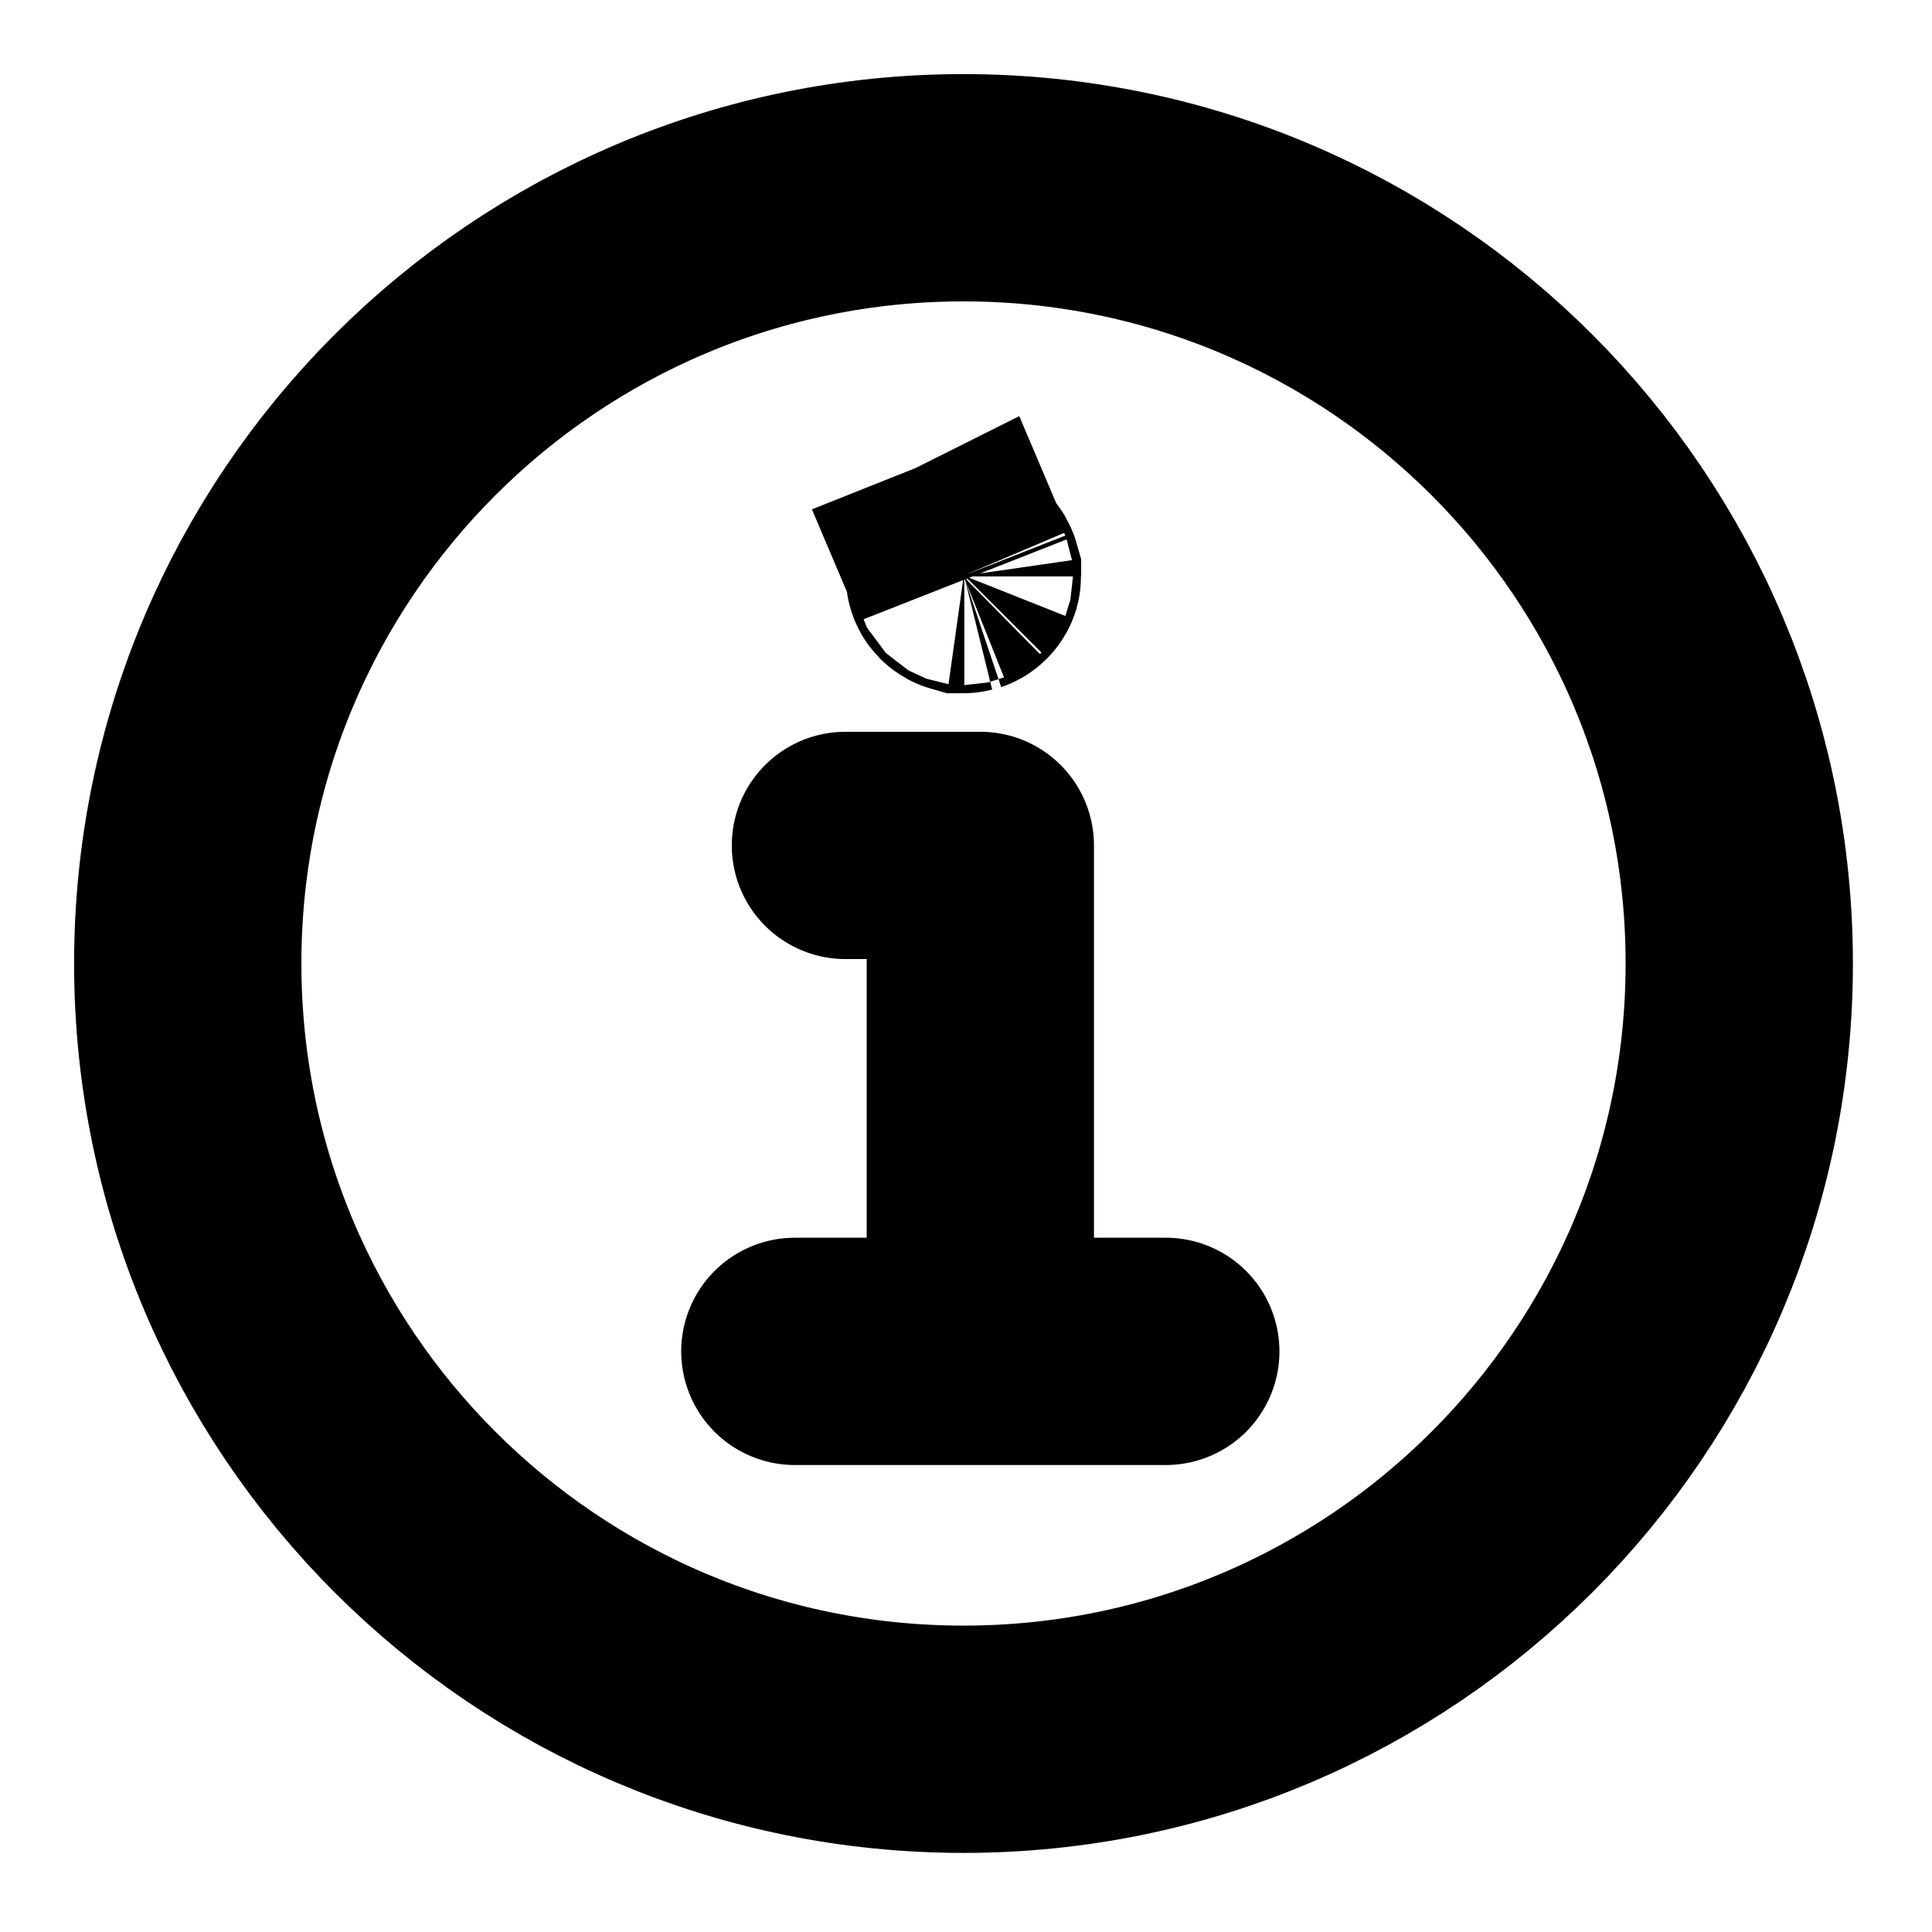
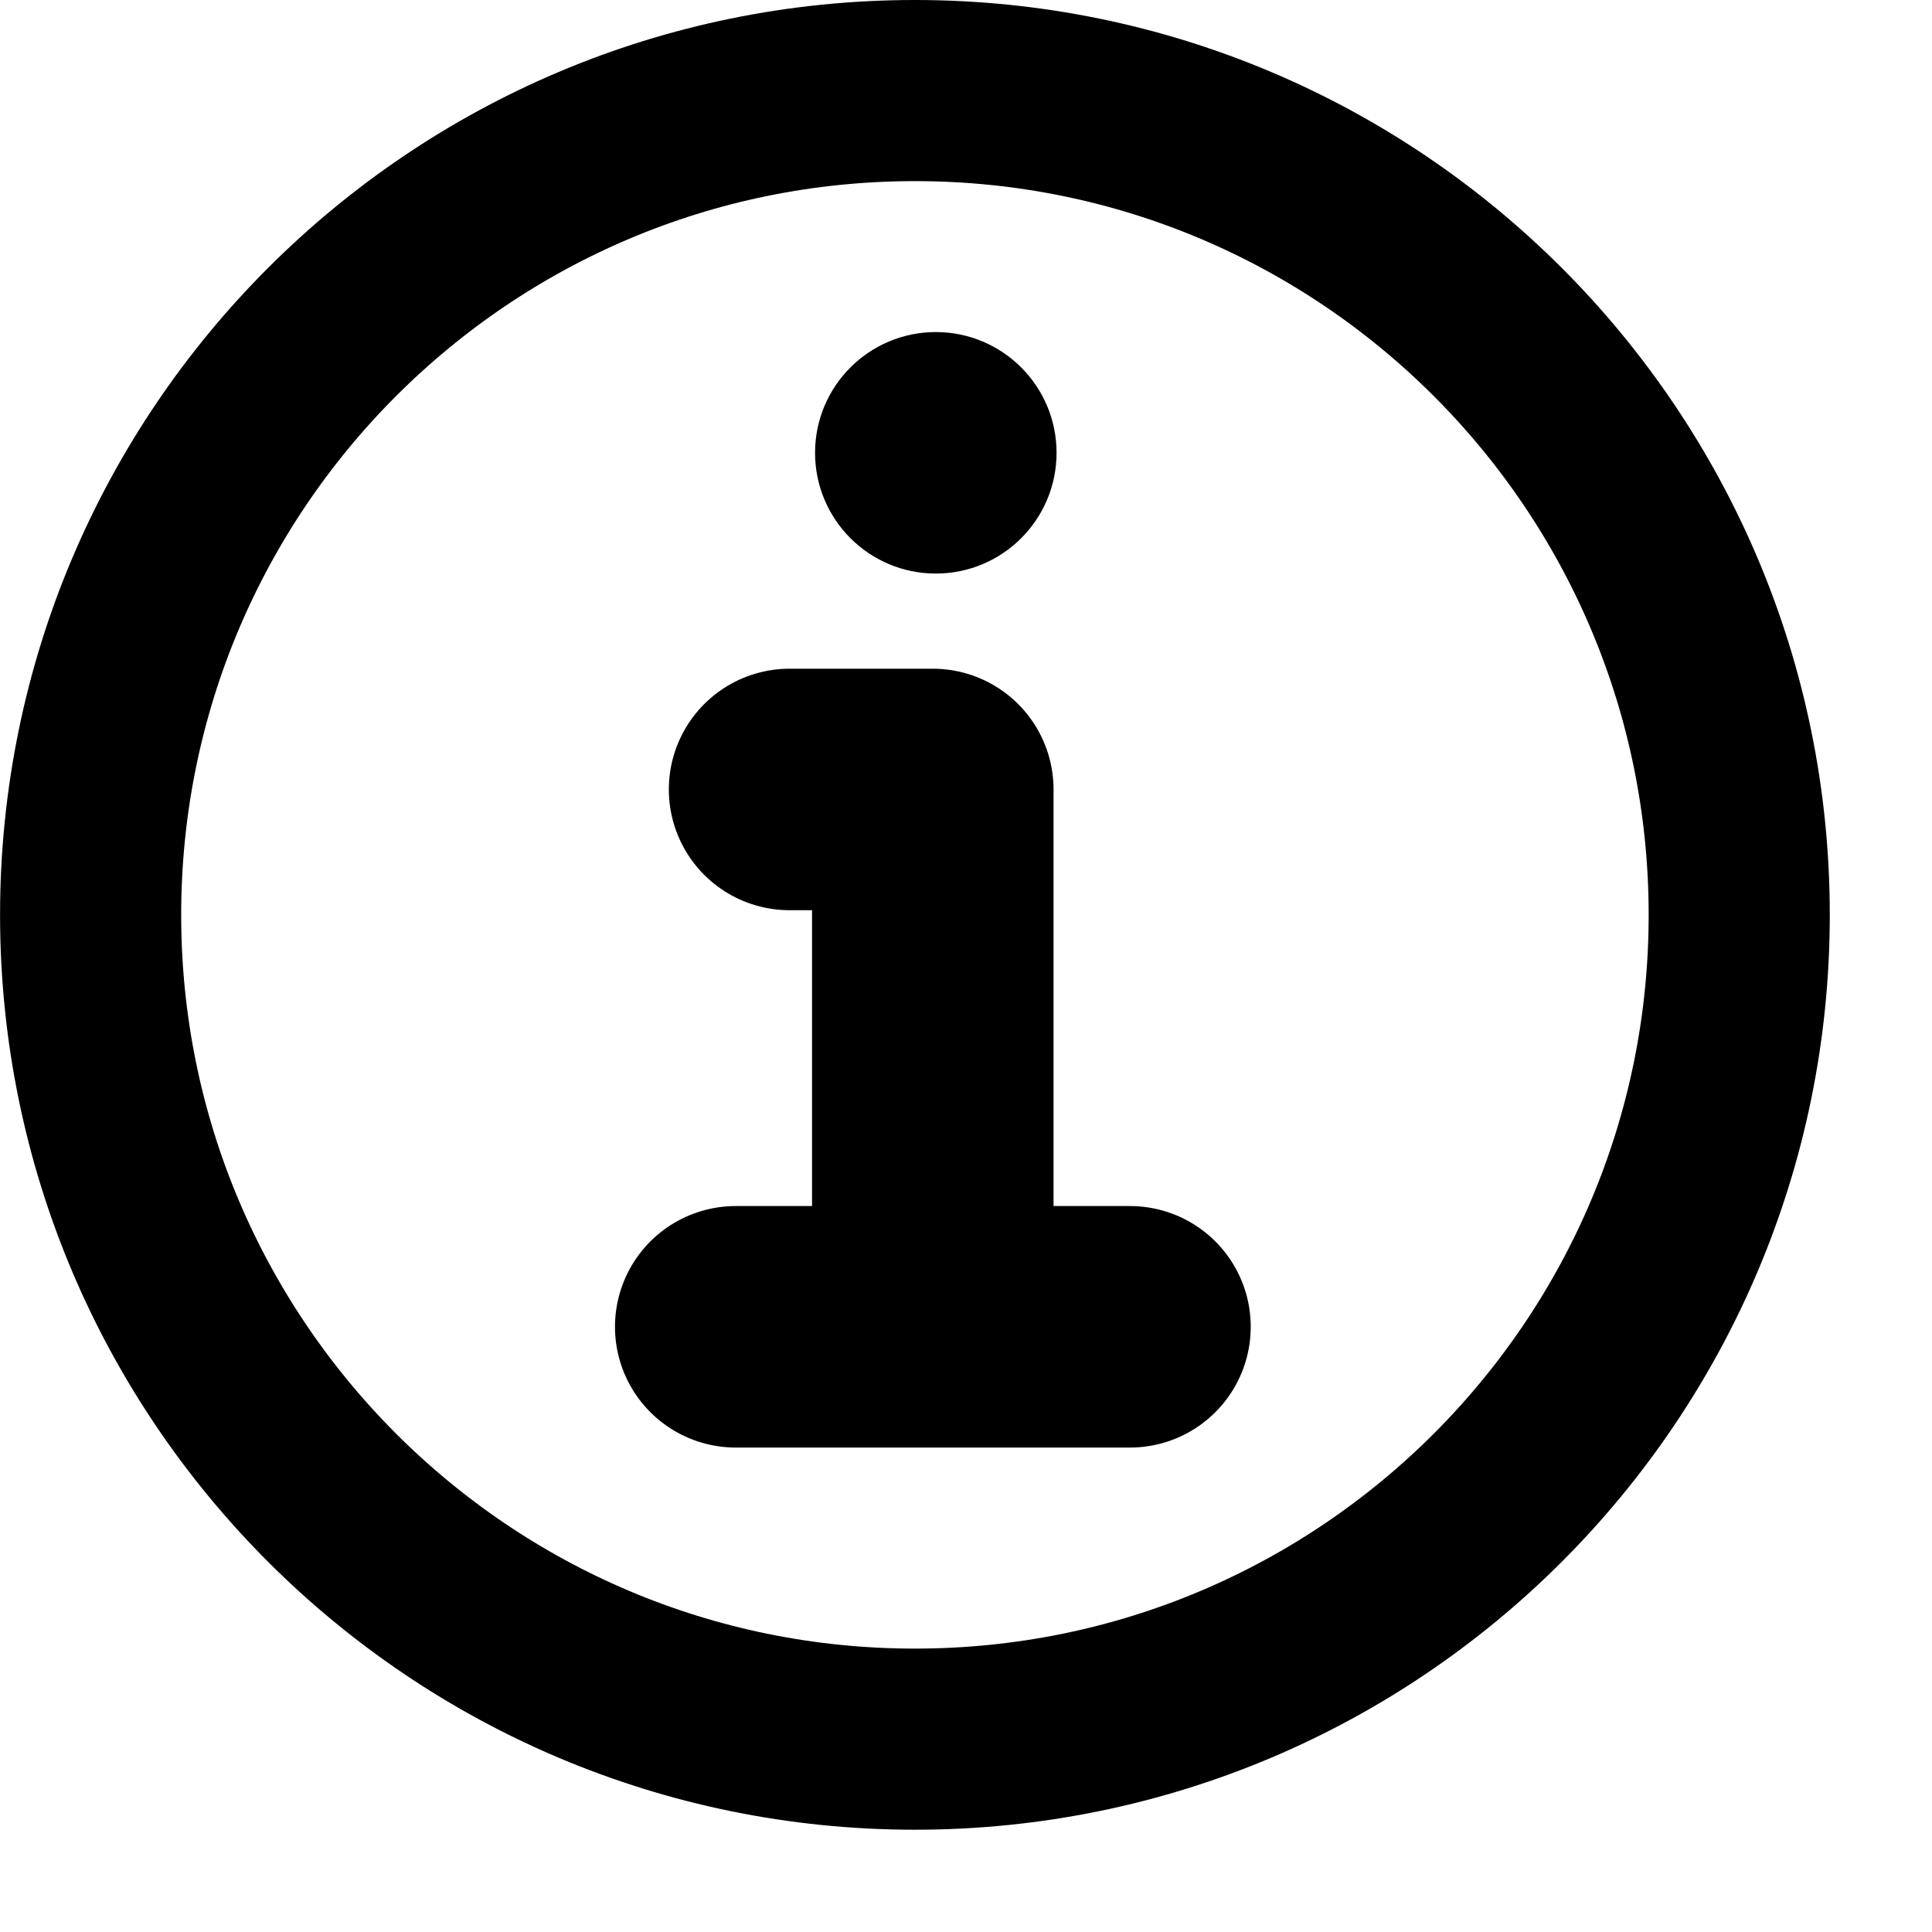
- <svg xmlns="http://www.w3.org/2000/svg" width="17" height="17" viewBox="0 0 17 17" fill="none">
-   <path d="M8.478 1.652C4.708 1.652 1.652 4.708 1.652 8.478C1.652 12.247 4.708 15.304 8.478 15.304C12.247 15.304 15.304 12.247 15.304 8.478C15.304 4.708 12.247 1.652 8.478 1.652Z" stroke="black" stroke-width="2" stroke-miterlimit="10" />
-   <path d="M7.439 7.439H8.626V11.742" stroke="black" stroke-width="2" stroke-linecap="round" stroke-linejoin="round" />
-   <path d="M6.994 11.891H10.258" stroke="black" stroke-width="2" stroke-miterlimit="10" stroke-linecap="round" />
-   <path d="M8.491 5.098C8.494 5.097 8.496 5.096 8.498 5.094C8.501 5.092 8.505 5.088 8.507 5.085C8.507 5.085 8.507 5.085 8.507 5.085C8.509 5.083 8.51 5.081 8.511 5.078C8.512 5.074 8.513 5.069 8.513 5.065C8.513 5.063 8.513 5.06 8.513 5.058C8.511 5.051 8.508 5.045 8.503 5.04C8.498 5.035 8.492 5.031 8.485 5.03C8.482 5.03 8.48 5.029 8.478 5.029C8.473 5.029 8.469 5.03 8.464 5.032L8.478 5.065M8.491 5.098L8.491 5.098M8.491 5.098L8.478 5.065M8.491 5.098L8.491 5.098M8.478 5.065L8.464 5.032C8.462 5.033 8.46 5.034 8.458 5.035C8.454 5.038 8.451 5.041 8.448 5.045C8.448 5.045 8.448 5.045 8.448 5.045C8.447 5.047 8.446 5.049 8.445 5.051C8.443 5.056 8.442 5.06 8.442 5.065C8.442 5.067 8.443 5.069 8.443 5.072C8.444 5.079 8.448 5.085 8.453 5.09C8.458 5.095 8.464 5.098 8.471 5.1C8.473 5.1 8.475 5.1 8.478 5.1C8.482 5.1 8.487 5.099 8.491 5.098M8.478 5.065L8.491 5.098" fill="black" stroke="black" stroke-width="2" />
+ <svg xmlns="http://www.w3.org/2000/svg" width="16" height="16" fill="none" viewBox="0 0 16 16">
+   <path stroke="#000" stroke-miterlimit="10" stroke-width="1.5" d="M7.577.75a6.826 6.826 0 1 0 0 13.653 6.826 6.826 0 0 0 0-13.653Z" />
+   <path stroke="#000" stroke-linecap="round" stroke-linejoin="round" stroke-width="2" d="M6.539 6.538h1.186v4.302" />
+   <path stroke="#000" stroke-linecap="round" stroke-miterlimit="10" stroke-width="2" d="M6.093 10.988h3.265" />
+   <circle cx="7.75" cy="3.75" r="1" fill="#000" />
</svg>
